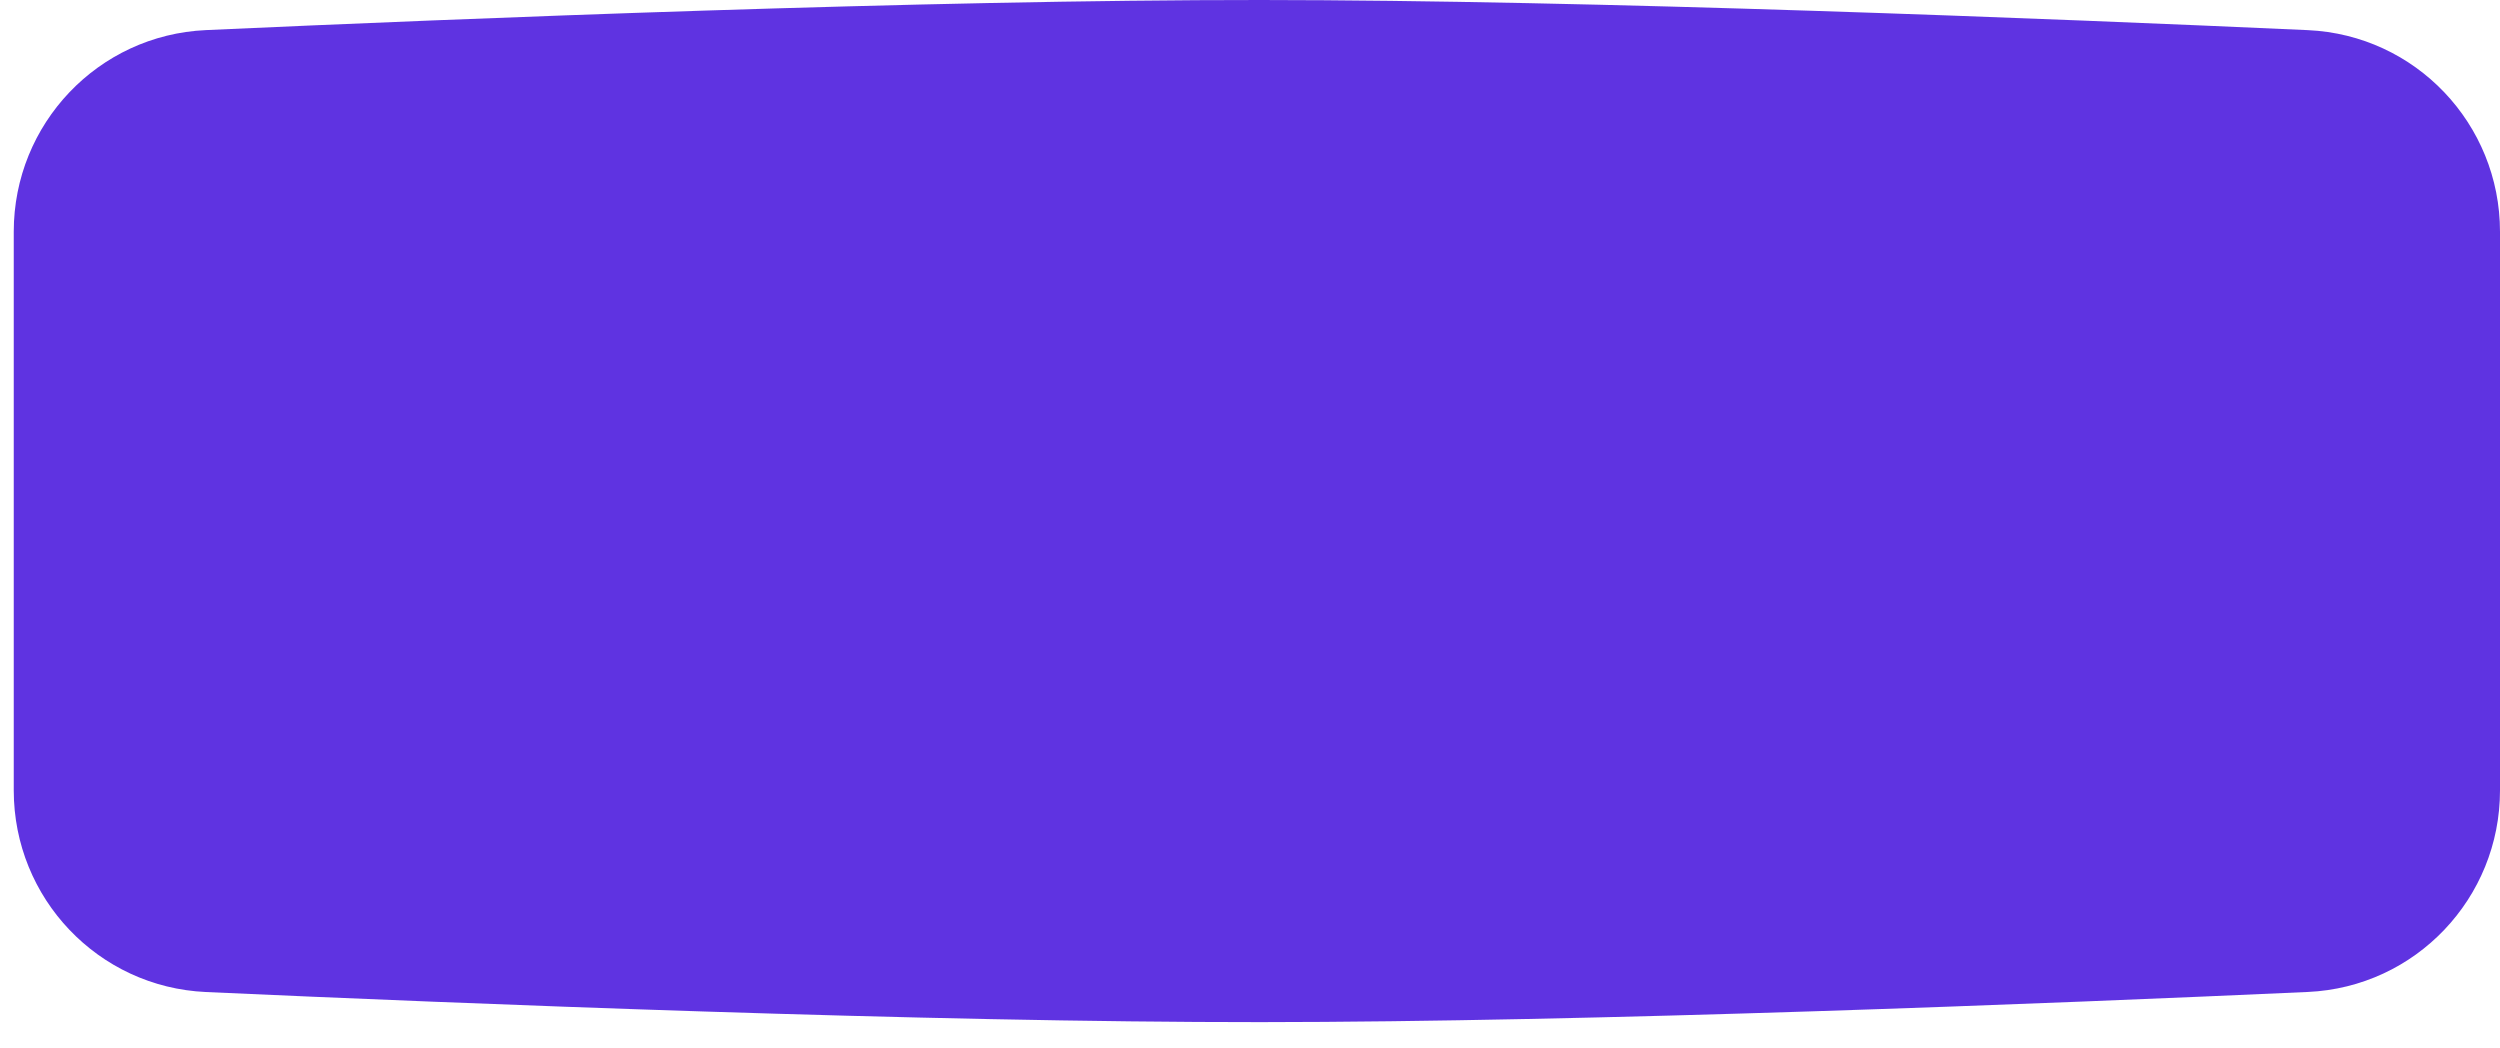
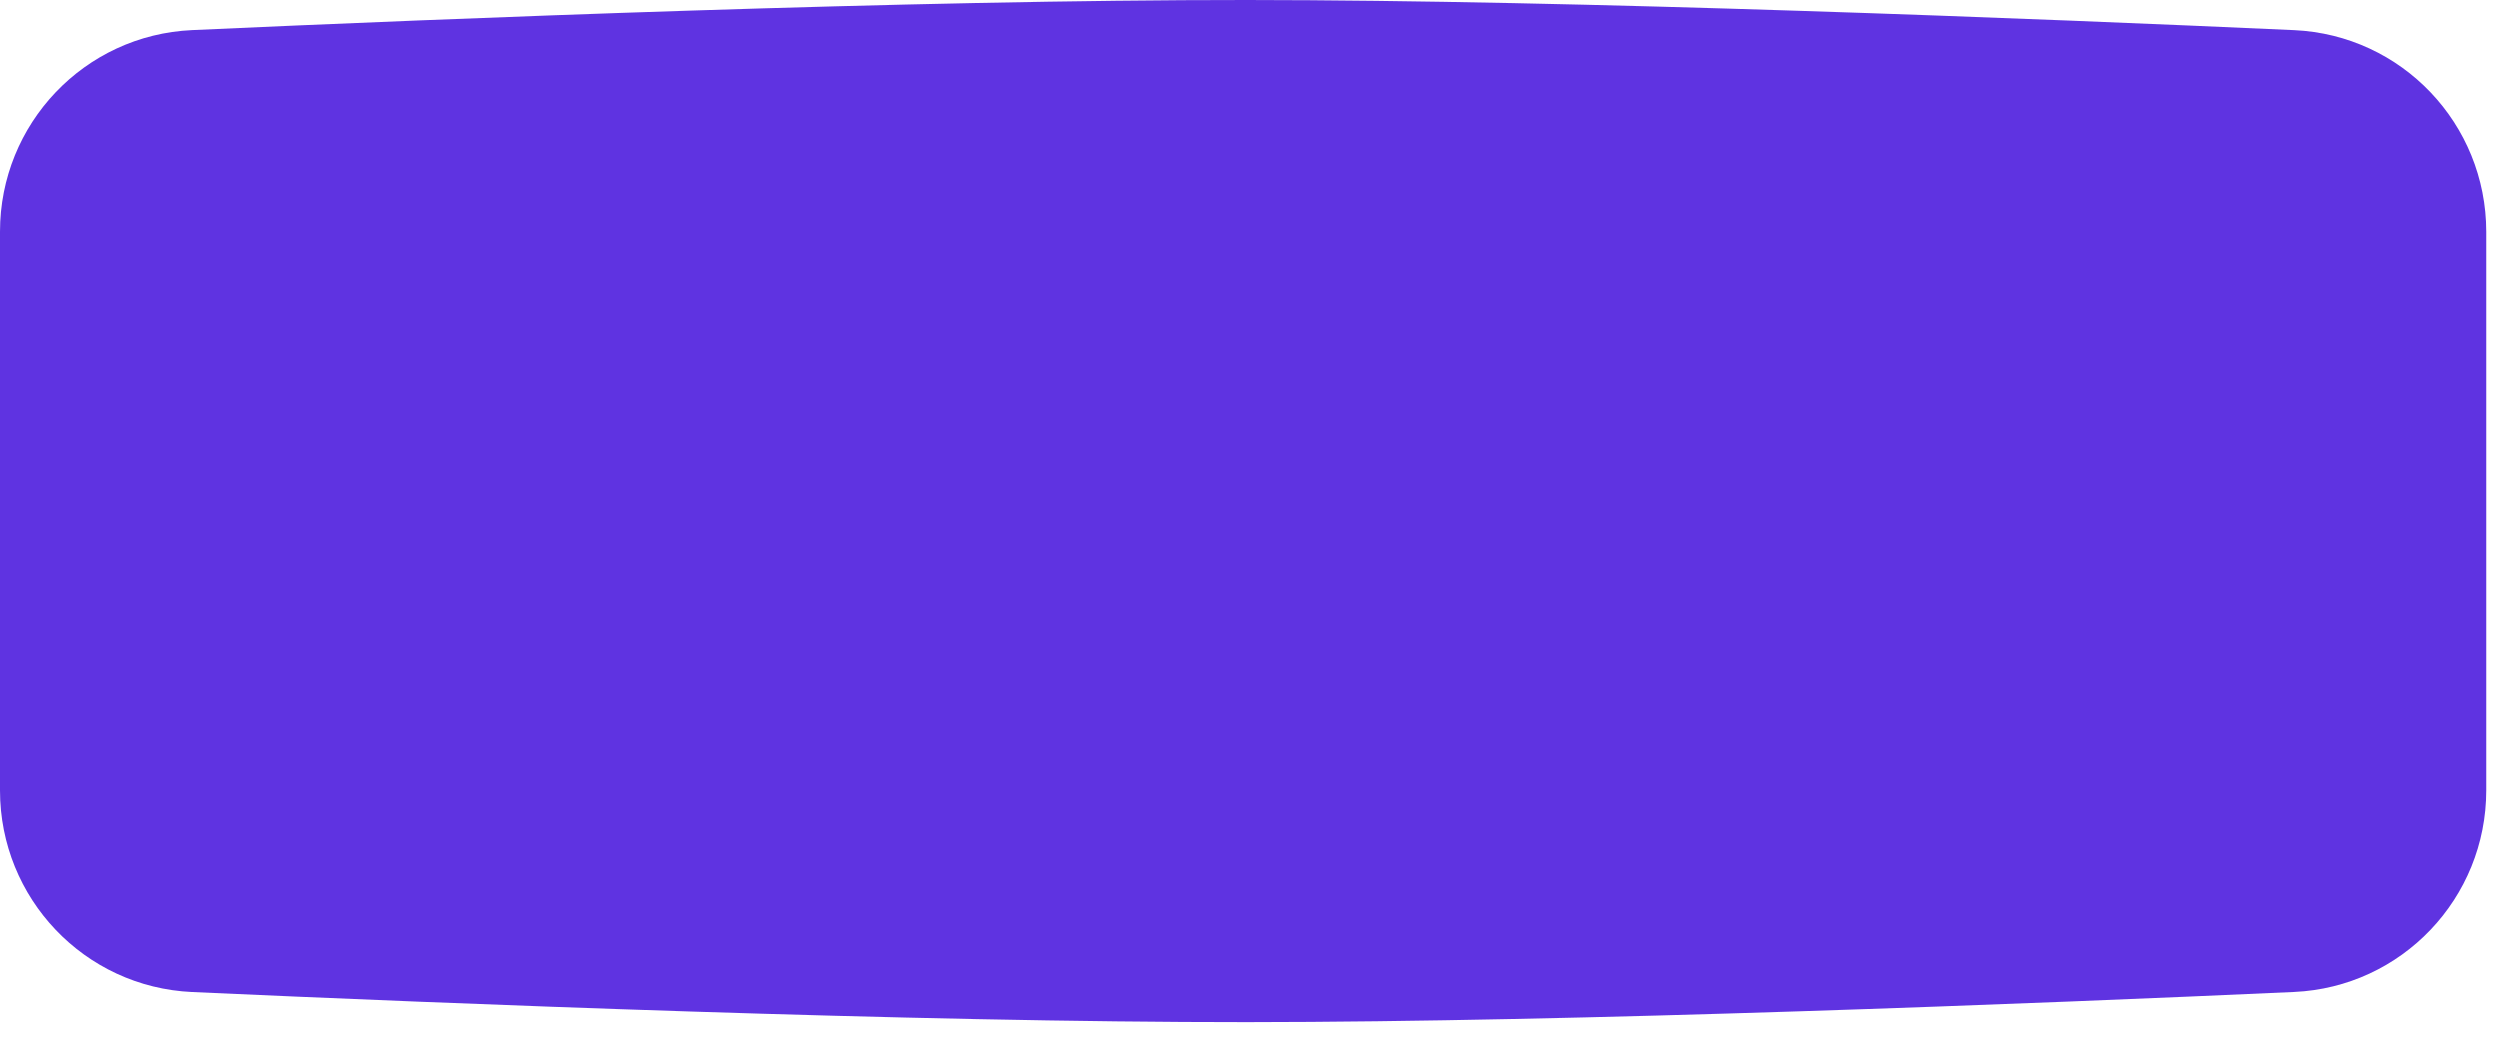
- <svg xmlns="http://www.w3.org/2000/svg" width="74" height="31" viewBox="0 0 74 31" fill="none">
-   <path id="Rectangle 4" d="M0.407 6.859C0.407 3.667 2.906 1.035 6.095 0.891C13.71 0.545 27.408 -0.005 37.315 3.50868e-05C47.129 0.005 60.729 0.55 68.311 0.892C71.501 1.036 74 3.668 74 6.862V23.393C74 26.587 71.501 29.218 68.311 29.362C60.729 29.705 47.129 30.25 37.315 30.255C27.408 30.26 13.71 29.709 6.095 29.364C2.906 29.219 0.407 26.588 0.407 23.395V6.859Z" fill="#5F33E1" />
+ <svg xmlns="http://www.w3.org/2000/svg" preserveAspectRatio="none" viewBox="0 0 74 31" fill="none">
+   <path d="M0 6.859C0 3.667 2.499 1.035 5.688 0.891C13.303 0.545 27 -0.005 36.907 3.50868e-05C46.722 0.005 60.321 0.55 67.903 0.892C71.093 1.036 73.593 3.668 73.593 6.862V23.393C73.593 26.587 71.093 29.218 67.903 29.362C60.321 29.705 46.722 30.25 36.907 30.255C27 30.26 13.303 29.709 5.688 29.364C2.499 29.219 0 26.588 0 23.395V6.859Z" fill="#5F33E1" />
</svg>
